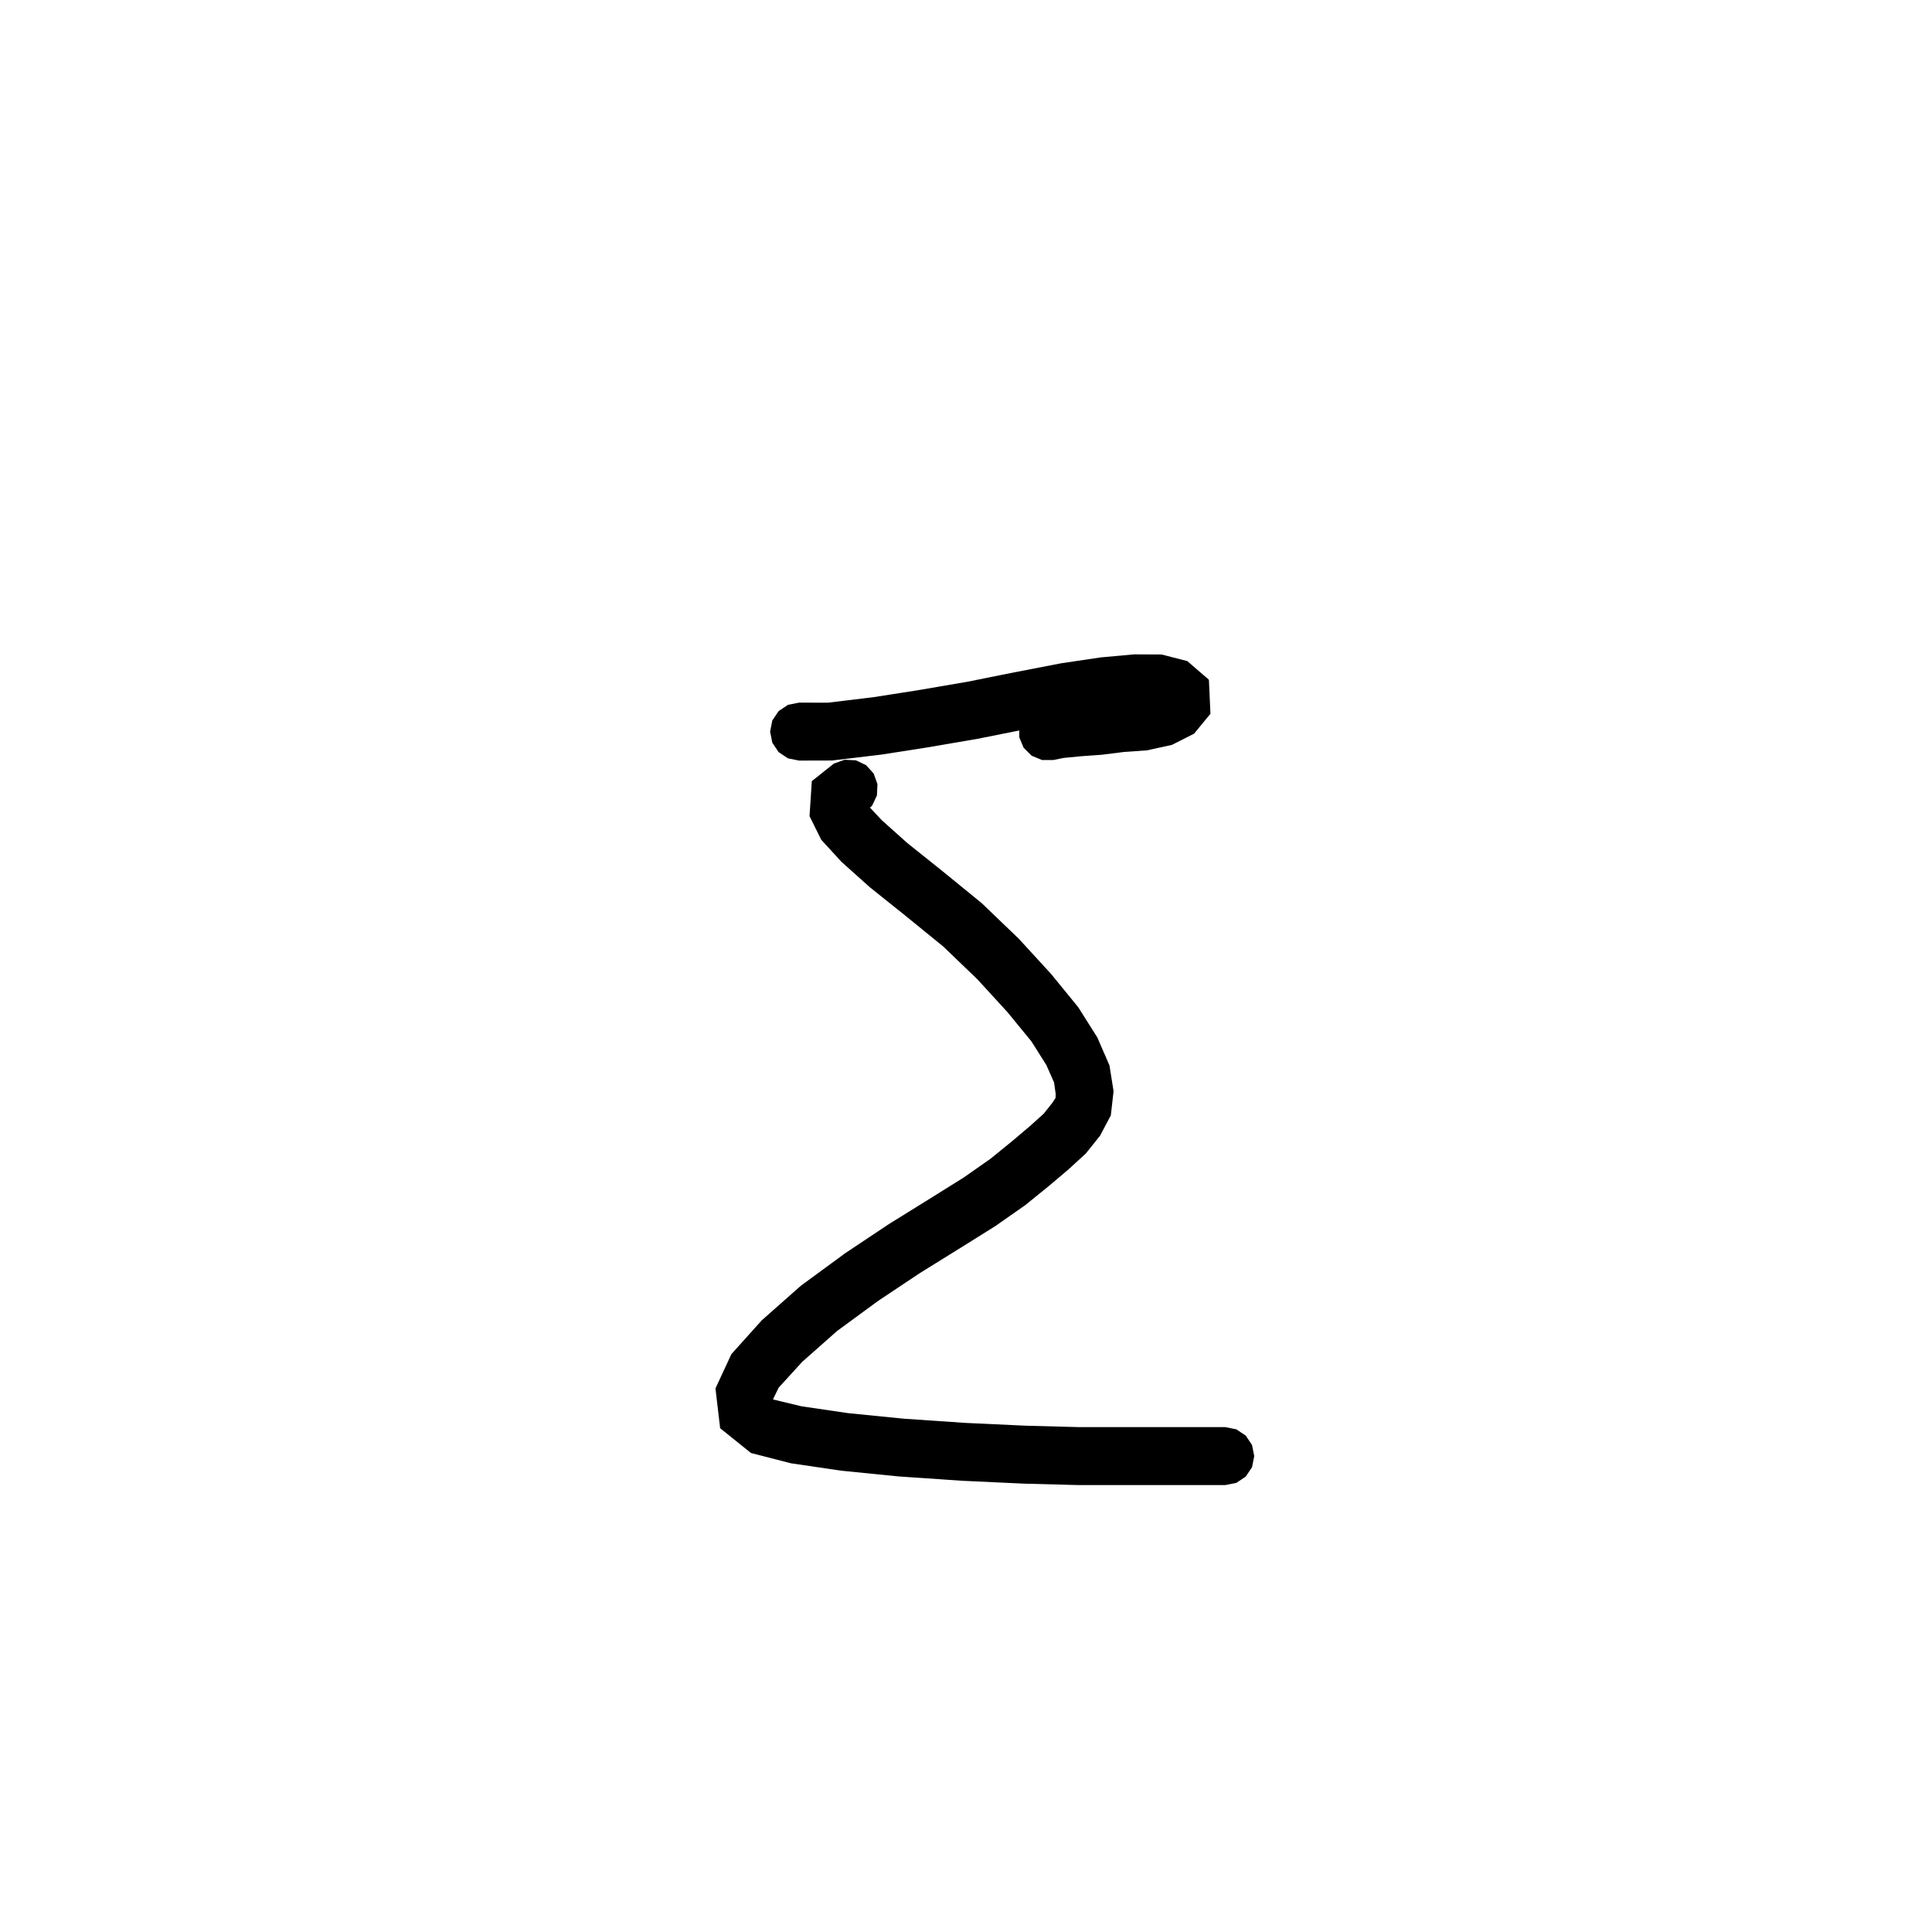
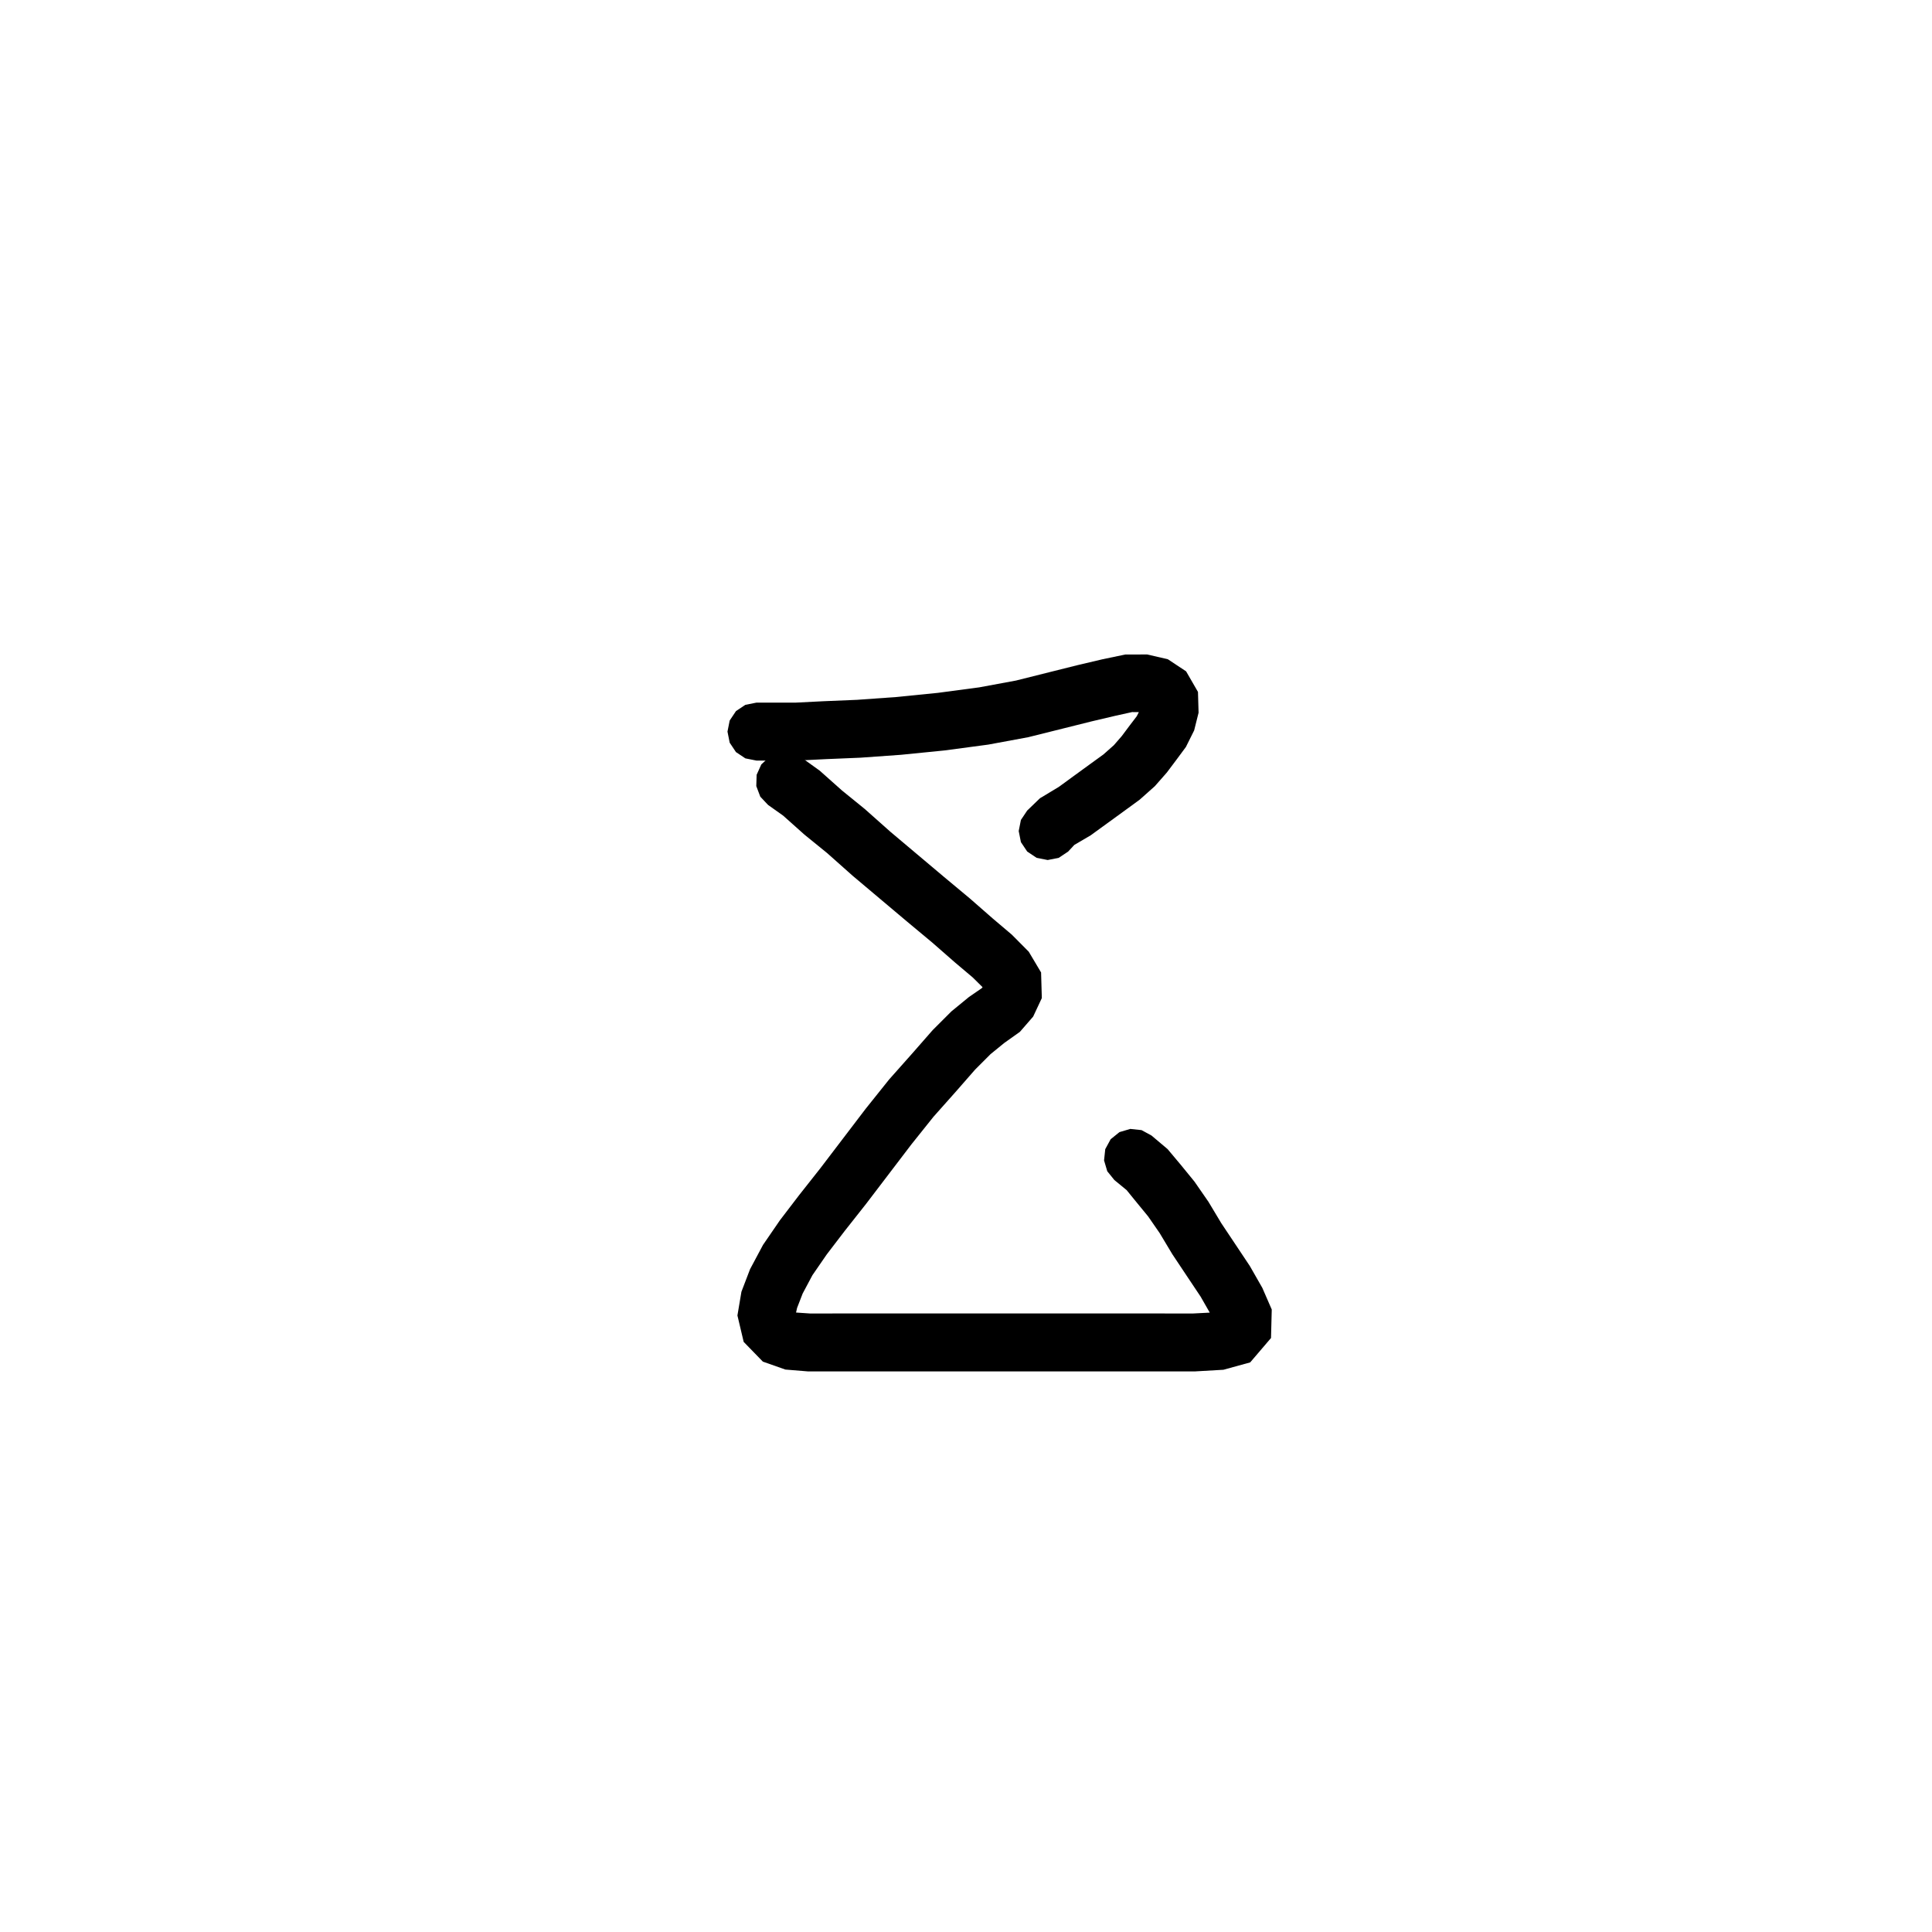
<svg xmlns="http://www.w3.org/2000/svg" viewBox="0 0 300 300" width="300" height="300">
-   <path d="M 124.081 118.103 L 129.187 118.091 L 136.827 117.178 L 144.001 116.058 L 151.814 114.718 L 159.583 113.165 L 166.316 111.861 L 172.054 111.011 L 176.597 110.597 L 179.41 110.577 L 180.709 110.877 L 180.002 110.183 L 179.764 107.108 L 180.096 106.665 L 179.128 107.128 L 176.848 107.601 L 173.721 107.8 L 170.177 108.243 L 167.159 108.457 L 163.914 108.777 L 161.801 109.19 L 160.18 109.864 L 158.94 111.107 L 158.269 112.73 L 158.271 114.485 L 158.945 116.107 L 160.188 117.347 L 161.811 118.017 L 163.566 118.016 L 165.13 117.694 L 167.915 117.425 L 171.073 117.198 L 174.588 116.758 L 178.078 116.517 L 181.975 115.666 L 185.418 113.923 L 187.957 110.833 L 187.719 105.552 L 184.364 102.653 L 180.369 101.629 L 176.124 101.609 L 170.96 102.077 L 164.787 102.992 L 157.844 104.335 L 150.171 105.87 L 142.543 107.177 L 135.599 108.263 L 128.534 109.115 L 124.081 109.103 L 122.359 109.445 L 120.899 110.421 L 119.923 111.881 L 119.581 113.603 L 119.923 115.325 L 120.899 116.785 L 122.359 117.76 Z" fill="black" fill-rule="nonzero" />
-   <path d="M 129.486 118.568 L 126.056 121.297 L 125.704 126.731 L 127.521 130.395 L 130.657 133.822 L 135.082 137.782 L 140.665 142.251 L 146.467 146.973 L 151.748 152.045 L 156.42 157.144 L 160.155 161.701 L 162.479 165.382 L 163.68 168.099 L 163.923 169.828 L 163.907 170.483 L 163.382 171.282 L 162.068 172.93 L 159.941 174.849 L 157.168 177.195 L 153.807 179.929 L 149.619 182.86 L 144.423 186.106 L 137.968 190.114 L 131.206 194.622 L 124.35 199.654 L 118.288 205.018 L 113.574 210.261 L 111.096 215.595 L 111.824 221.775 L 116.615 225.624 L 122.801 227.215 L 130.596 228.364 L 139.59 229.264 L 149.411 229.934 L 158.988 230.379 L 167.472 230.602 L 174.596 230.603 L 180.11 230.603 L 184.301 230.603 L 188.051 230.603 L 190.257 230.603 L 191.979 230.26 L 193.439 229.285 L 194.415 227.825 L 194.757 226.103 L 194.415 224.381 L 193.439 222.921 L 191.979 221.945 L 190.257 221.603 L 188.051 221.603 L 184.301 221.603 L 180.11 221.603 L 174.596 221.603 L 167.601 221.603 L 159.321 221.385 L 149.927 220.949 L 140.337 220.295 L 131.683 219.43 L 124.478 218.373 L 120.076 217.317 L 119.573 217.196 L 119.86 217.64 L 120.911 215.474 L 124.58 211.453 L 129.988 206.67 L 136.367 201.995 L 142.841 197.68 L 149.18 193.747 L 154.572 190.375 L 159.207 187.129 L 162.906 184.129 L 165.868 181.622 L 168.593 179.129 L 170.809 176.365 L 172.49 173.193 L 172.915 169.437 L 172.276 165.431 L 170.389 161.088 L 167.418 156.387 L 163.212 151.238 L 158.179 145.749 L 152.43 140.232 L 146.32 135.249 L 140.874 130.894 L 136.916 127.355 L 134.758 125.046 L 134.369 124.299 L 133.87 125.762 L 134.117 126.285 L 135.417 125.105 L 136.167 123.518 L 136.252 121.764 L 135.66 120.111 L 134.48 118.811 L 132.893 118.061 L 131.139 117.975 Z" fill="black" fill-rule="nonzero" />
+   <path d="M 117.463 118.103 L 120.037 118.103 L 123.764 118.101 L 128.256 117.878 L 133.605 117.654 L 139.909 117.204 L 146.661 116.529 L 153.459 115.621 L 159.662 114.472 L 165.099 113.116 L 169.483 112.02 L 173.16 111.154 L 175.794 110.571 L 177.236 110.581 L 177.998 110.722 L 177.811 110.608 L 177.289 109.621 L 177.194 109.479 L 177 110.258 L 176.515 111.218 L 175.407 112.668 L 174.191 114.295 L 172.958 115.715 L 171.343 117.148 L 169.081 118.787 L 166.655 120.552 L 164.404 122.195 L 161.485 123.951 L 159.502 125.862 L 158.526 127.322 L 158.184 129.044 L 158.526 130.766 L 159.502 132.226 L 160.962 133.202 L 162.684 133.544 L 164.406 133.202 L 165.866 132.226 L 166.824 131.196 L 169.346 129.717 L 171.948 127.83 L 174.375 126.066 L 176.966 124.176 L 179.322 122.079 L 181.176 119.97 L 182.607 118.068 L 184.147 115.988 L 185.427 113.418 L 186.115 110.668 L 186.02 107.438 L 184.175 104.244 L 181.34 102.366 L 178.132 101.625 L 174.721 101.635 L 171.178 102.375 L 167.356 103.275 L 162.916 104.384 L 157.764 105.675 L 152.056 106.732 L 145.618 107.589 L 139.136 108.237 L 133.086 108.669 L 127.847 108.887 L 123.516 109.105 L 120.037 109.103 L 117.463 109.103 L 115.741 109.445 L 114.281 110.421 L 113.306 111.881 L 112.963 113.603 L 113.306 115.325 L 114.281 116.785 L 115.741 117.76 Z" fill="black" fill-rule="nonzero" />
+   <path d="M 119.259 124.985 L 121.606 126.65 L 124.914 129.603 L 128.44 132.468 L 132.387 135.977 L 136.623 139.545 L 140.823 143.082 L 144.764 146.365 L 148.275 149.438 L 151.047 151.779 L 152.83 153.543 L 153.121 153.85 L 153.005 152.959 L 153.028 152.733 L 152.441 153.452 L 150.471 154.803 L 147.738 157.044 L 144.827 159.953 L 141.662 163.567 L 138.065 167.616 L 134.431 172.158 L 130.869 176.832 L 127.362 181.435 L 124.058 185.62 L 121.103 189.486 L 118.479 193.31 L 116.47 197.076 L 115.129 200.578 L 114.507 204.265 L 115.478 208.368 L 118.457 211.432 L 121.952 212.663 L 125.475 212.953 L 129.375 212.956 L 134.228 212.956 L 139.963 212.956 L 146.581 212.956 L 153.86 212.956 L 161.14 212.956 L 168.199 212.956 L 174.816 212.956 L 180.551 212.956 L 185.517 212.954 L 189.97 212.696 L 194.128 211.551 L 197.363 207.764 L 197.477 203.34 L 196.015 199.983 L 194.081 196.597 L 191.796 193.166 L 189.647 189.945 L 187.646 186.611 L 185.475 183.476 L 183.365 180.891 L 181.307 178.436 L 178.8 176.322 L 177.258 175.483 L 175.512 175.298 L 173.828 175.795 L 172.462 176.899 L 171.623 178.441 L 171.438 180.187 L 171.935 181.871 L 173.038 183.236 L 174.943 184.8 L 176.414 186.609 L 178.275 188.876 L 180.075 191.478 L 182.044 194.761 L 184.307 198.158 L 186.434 201.344 L 188.03 204.135 L 188.773 205.631 L 188.887 204.736 L 189.917 203.596 L 188.78 203.775 L 185.292 203.957 L 180.551 203.956 L 174.816 203.956 L 168.199 203.956 L 161.14 203.956 L 153.86 203.956 L 146.581 203.956 L 139.963 203.956 L 134.228 203.956 L 129.375 203.956 L 125.775 203.958 L 123.562 203.808 L 123.087 203.715 L 123.419 204.132 L 123.507 204.265 L 123.769 203.098 L 124.633 200.866 L 126.153 198.013 L 128.382 194.779 L 131.162 191.145 L 134.476 186.948 L 138.028 182.286 L 141.525 177.695 L 144.949 173.413 L 148.411 169.521 L 151.423 166.077 L 153.806 163.691 L 155.926 161.962 L 158.368 160.225 L 160.428 157.856 L 161.774 154.982 L 161.659 151.003 L 159.744 147.781 L 157.115 145.133 L 154.151 142.621 L 150.604 139.517 L 146.603 136.183 L 142.421 132.661 L 138.275 129.17 L 134.281 125.62 L 130.747 122.75 L 127.291 119.673 L 124.491 117.662 L 122.89 116.94 L 121.135 116.885 L 119.493 117.506 L 118.213 118.708 L 117.491 120.308 L 117.436 122.063 L 118.057 123.706 Z" fill="black" fill-rule="nonzero" />
</svg>
